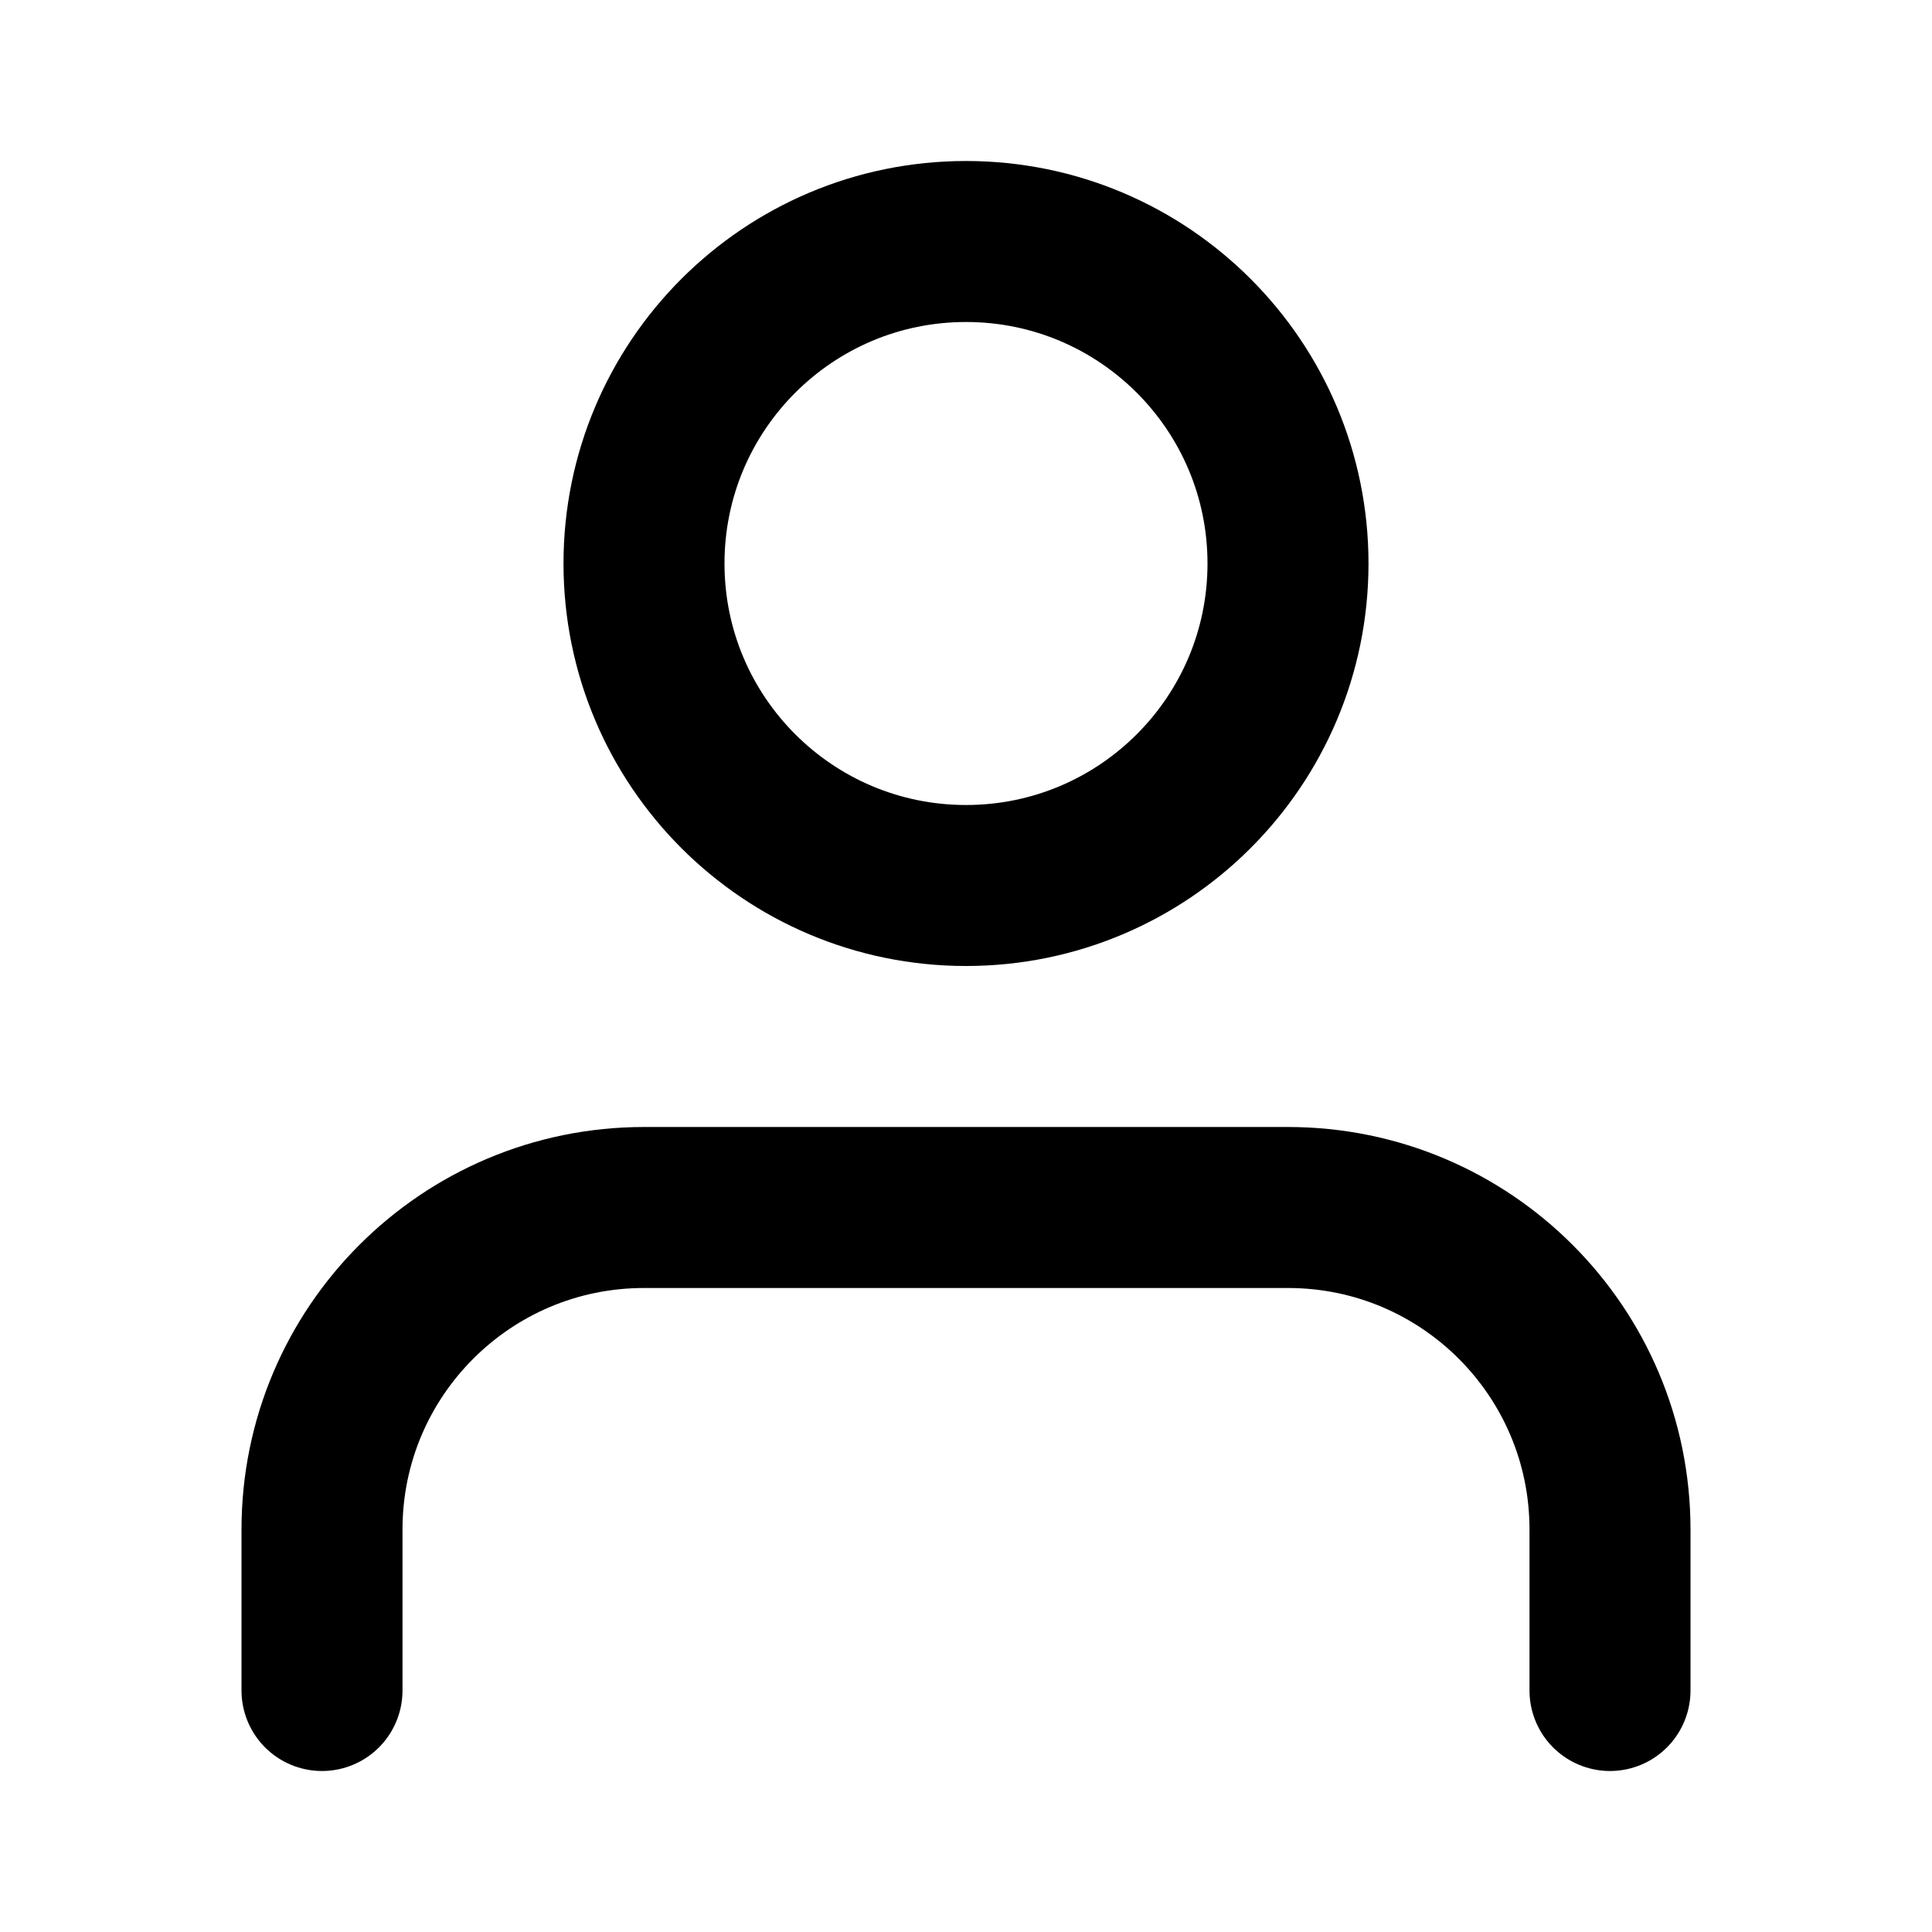
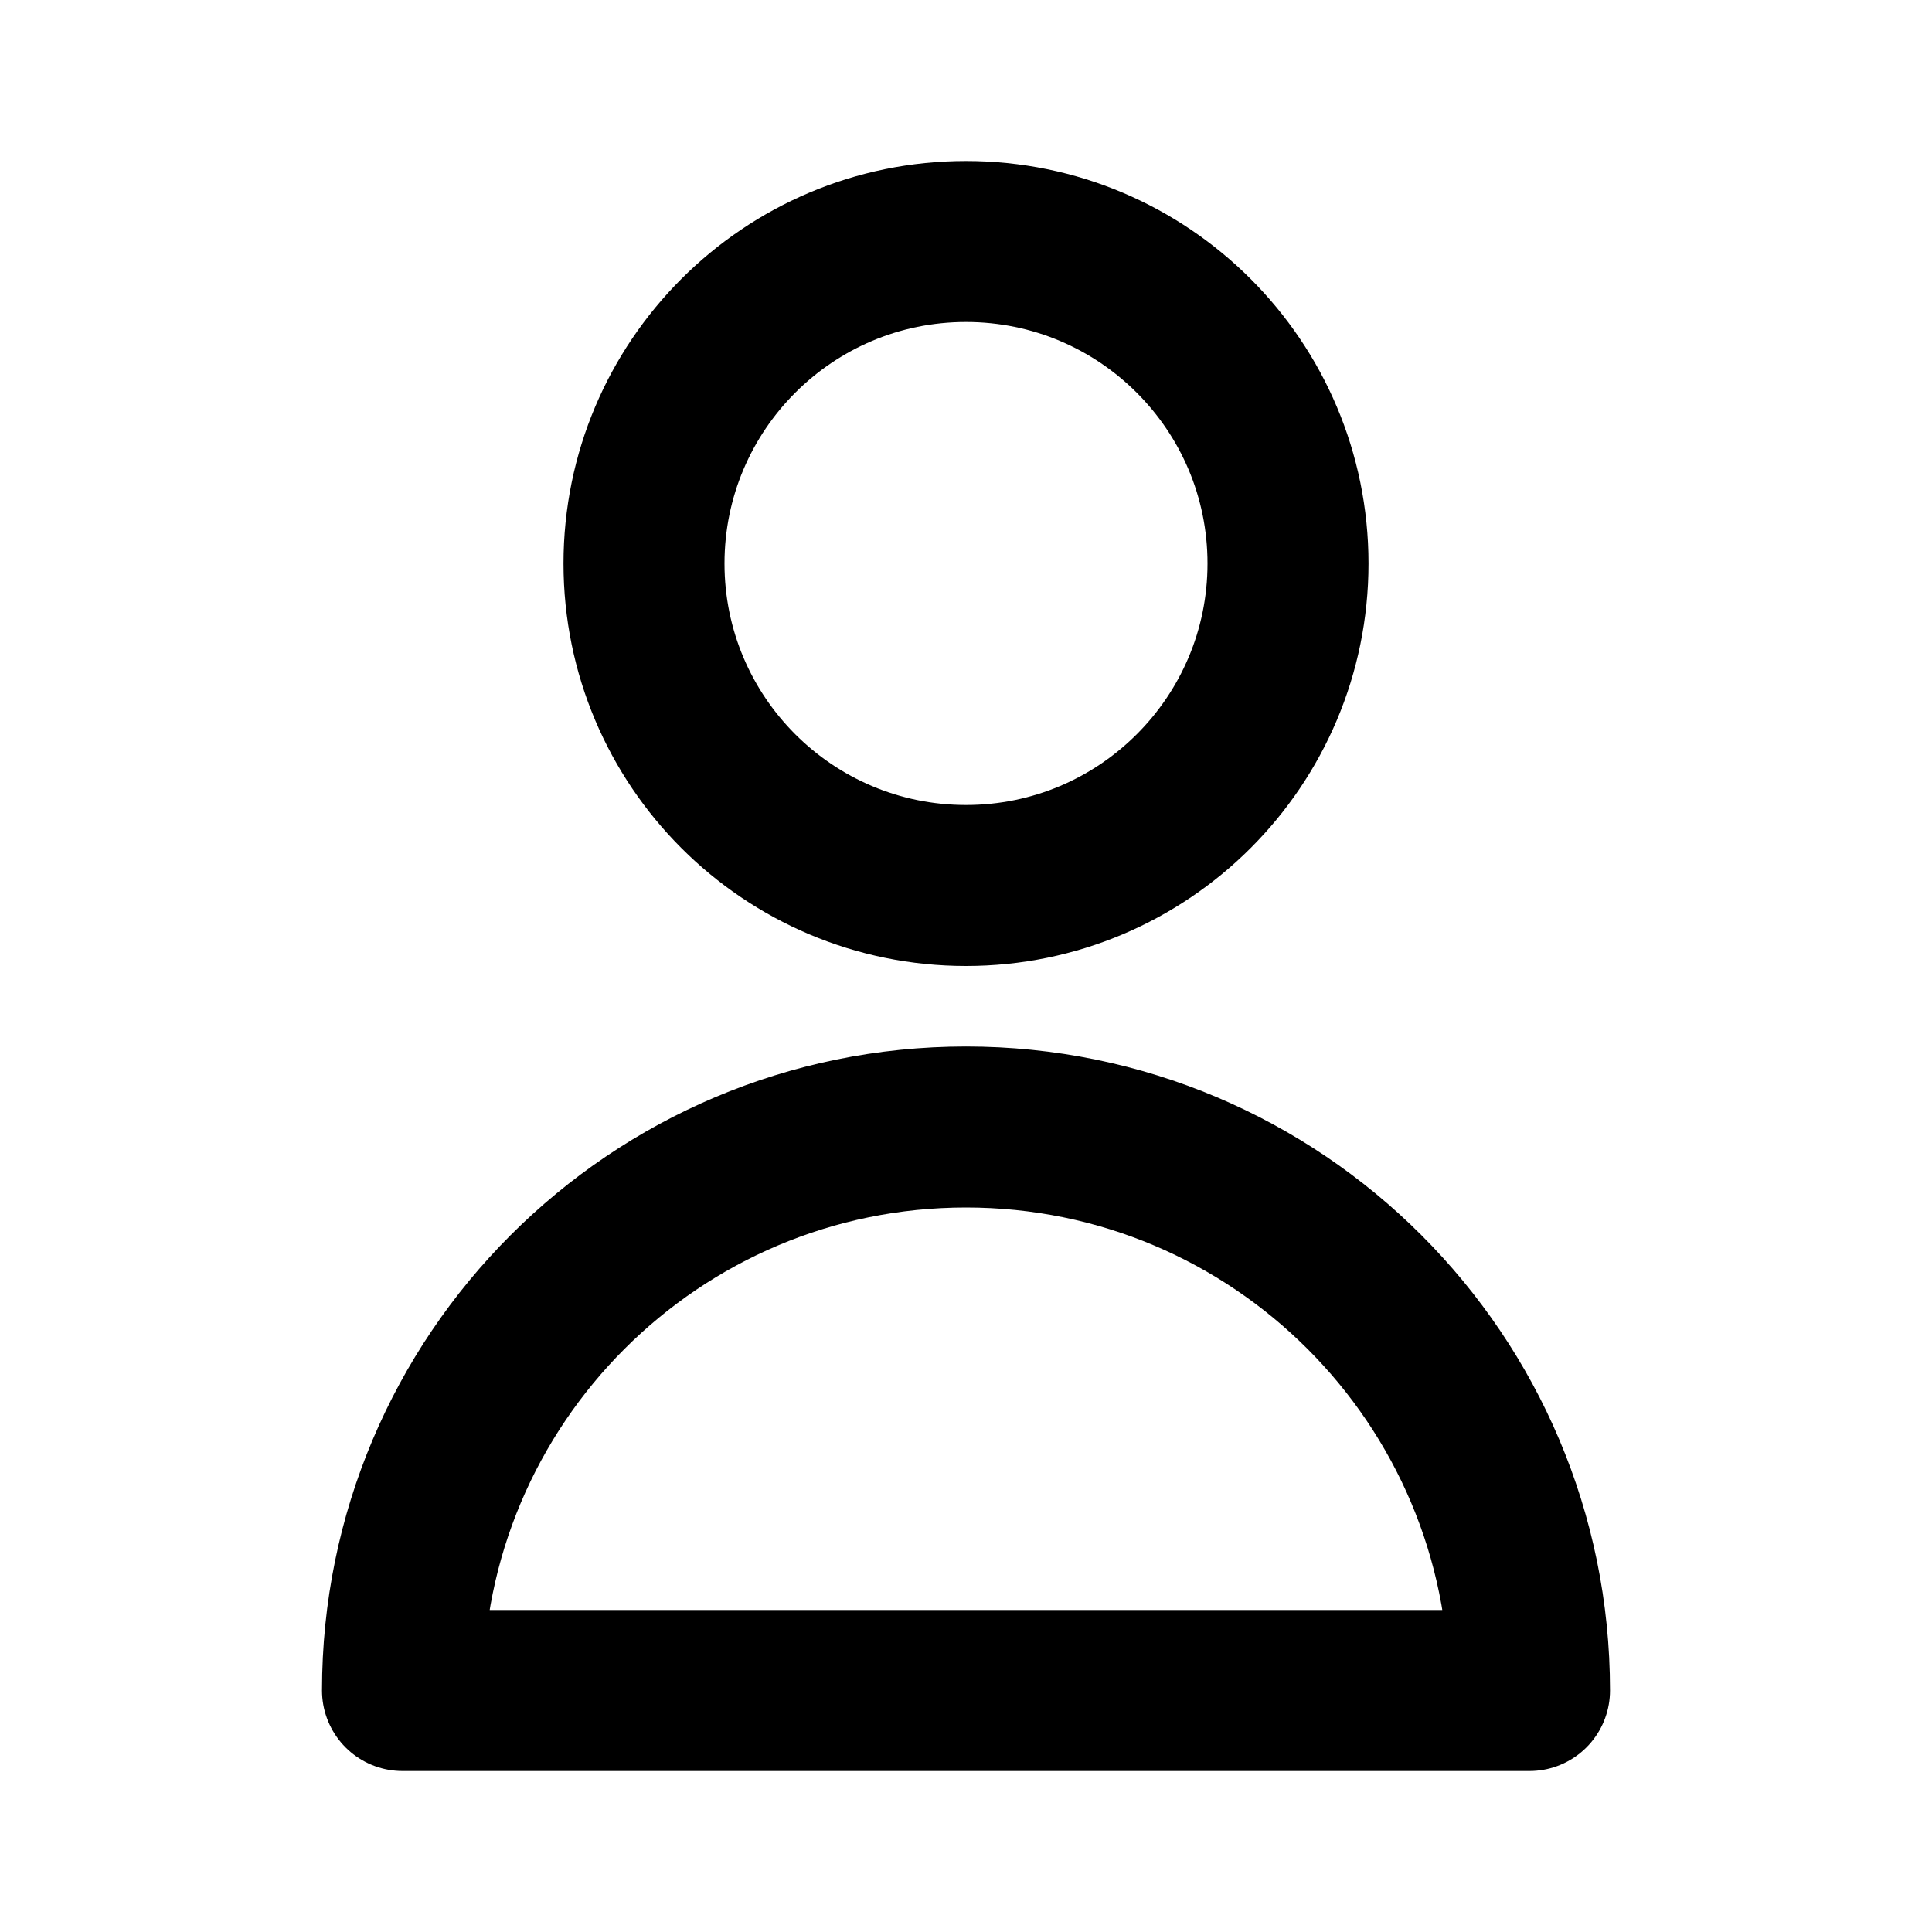
- <svg xmlns="http://www.w3.org/2000/svg" width="24" height="24" viewBox="0 0 24 24" fill="none" stroke="currentColor" stroke-width="2" stroke-linecap="round" stroke-linejoin="round" class="feather feather-user">
-   <path d="M20 21v-2a4 4 0 0 0-4-4H8a4 4 0 0 0-4 4v2" />
-   <circle cx="12" cy="7" r="4" />
+ <svg xmlns="http://www.w3.org/2000/svg" width="800px" height="800px" viewBox="0 0 24 24" fill="none">
+   <path d="M16 7C16 9.209 14.209 11 12 11C9.791 11 8 9.209 8 7C8 4.791 9.791 3 12 3C14.209 3 16 4.791 16 7Z" stroke="#000000" stroke-width="2" stroke-linecap="round" stroke-linejoin="round" />
+   <path d="M12 14C8.134 14 5 17.134 5 21H19C19 17.134 15.866 14 12 14Z" stroke="#000000" stroke-width="2" stroke-linecap="round" stroke-linejoin="round" />
</svg>
